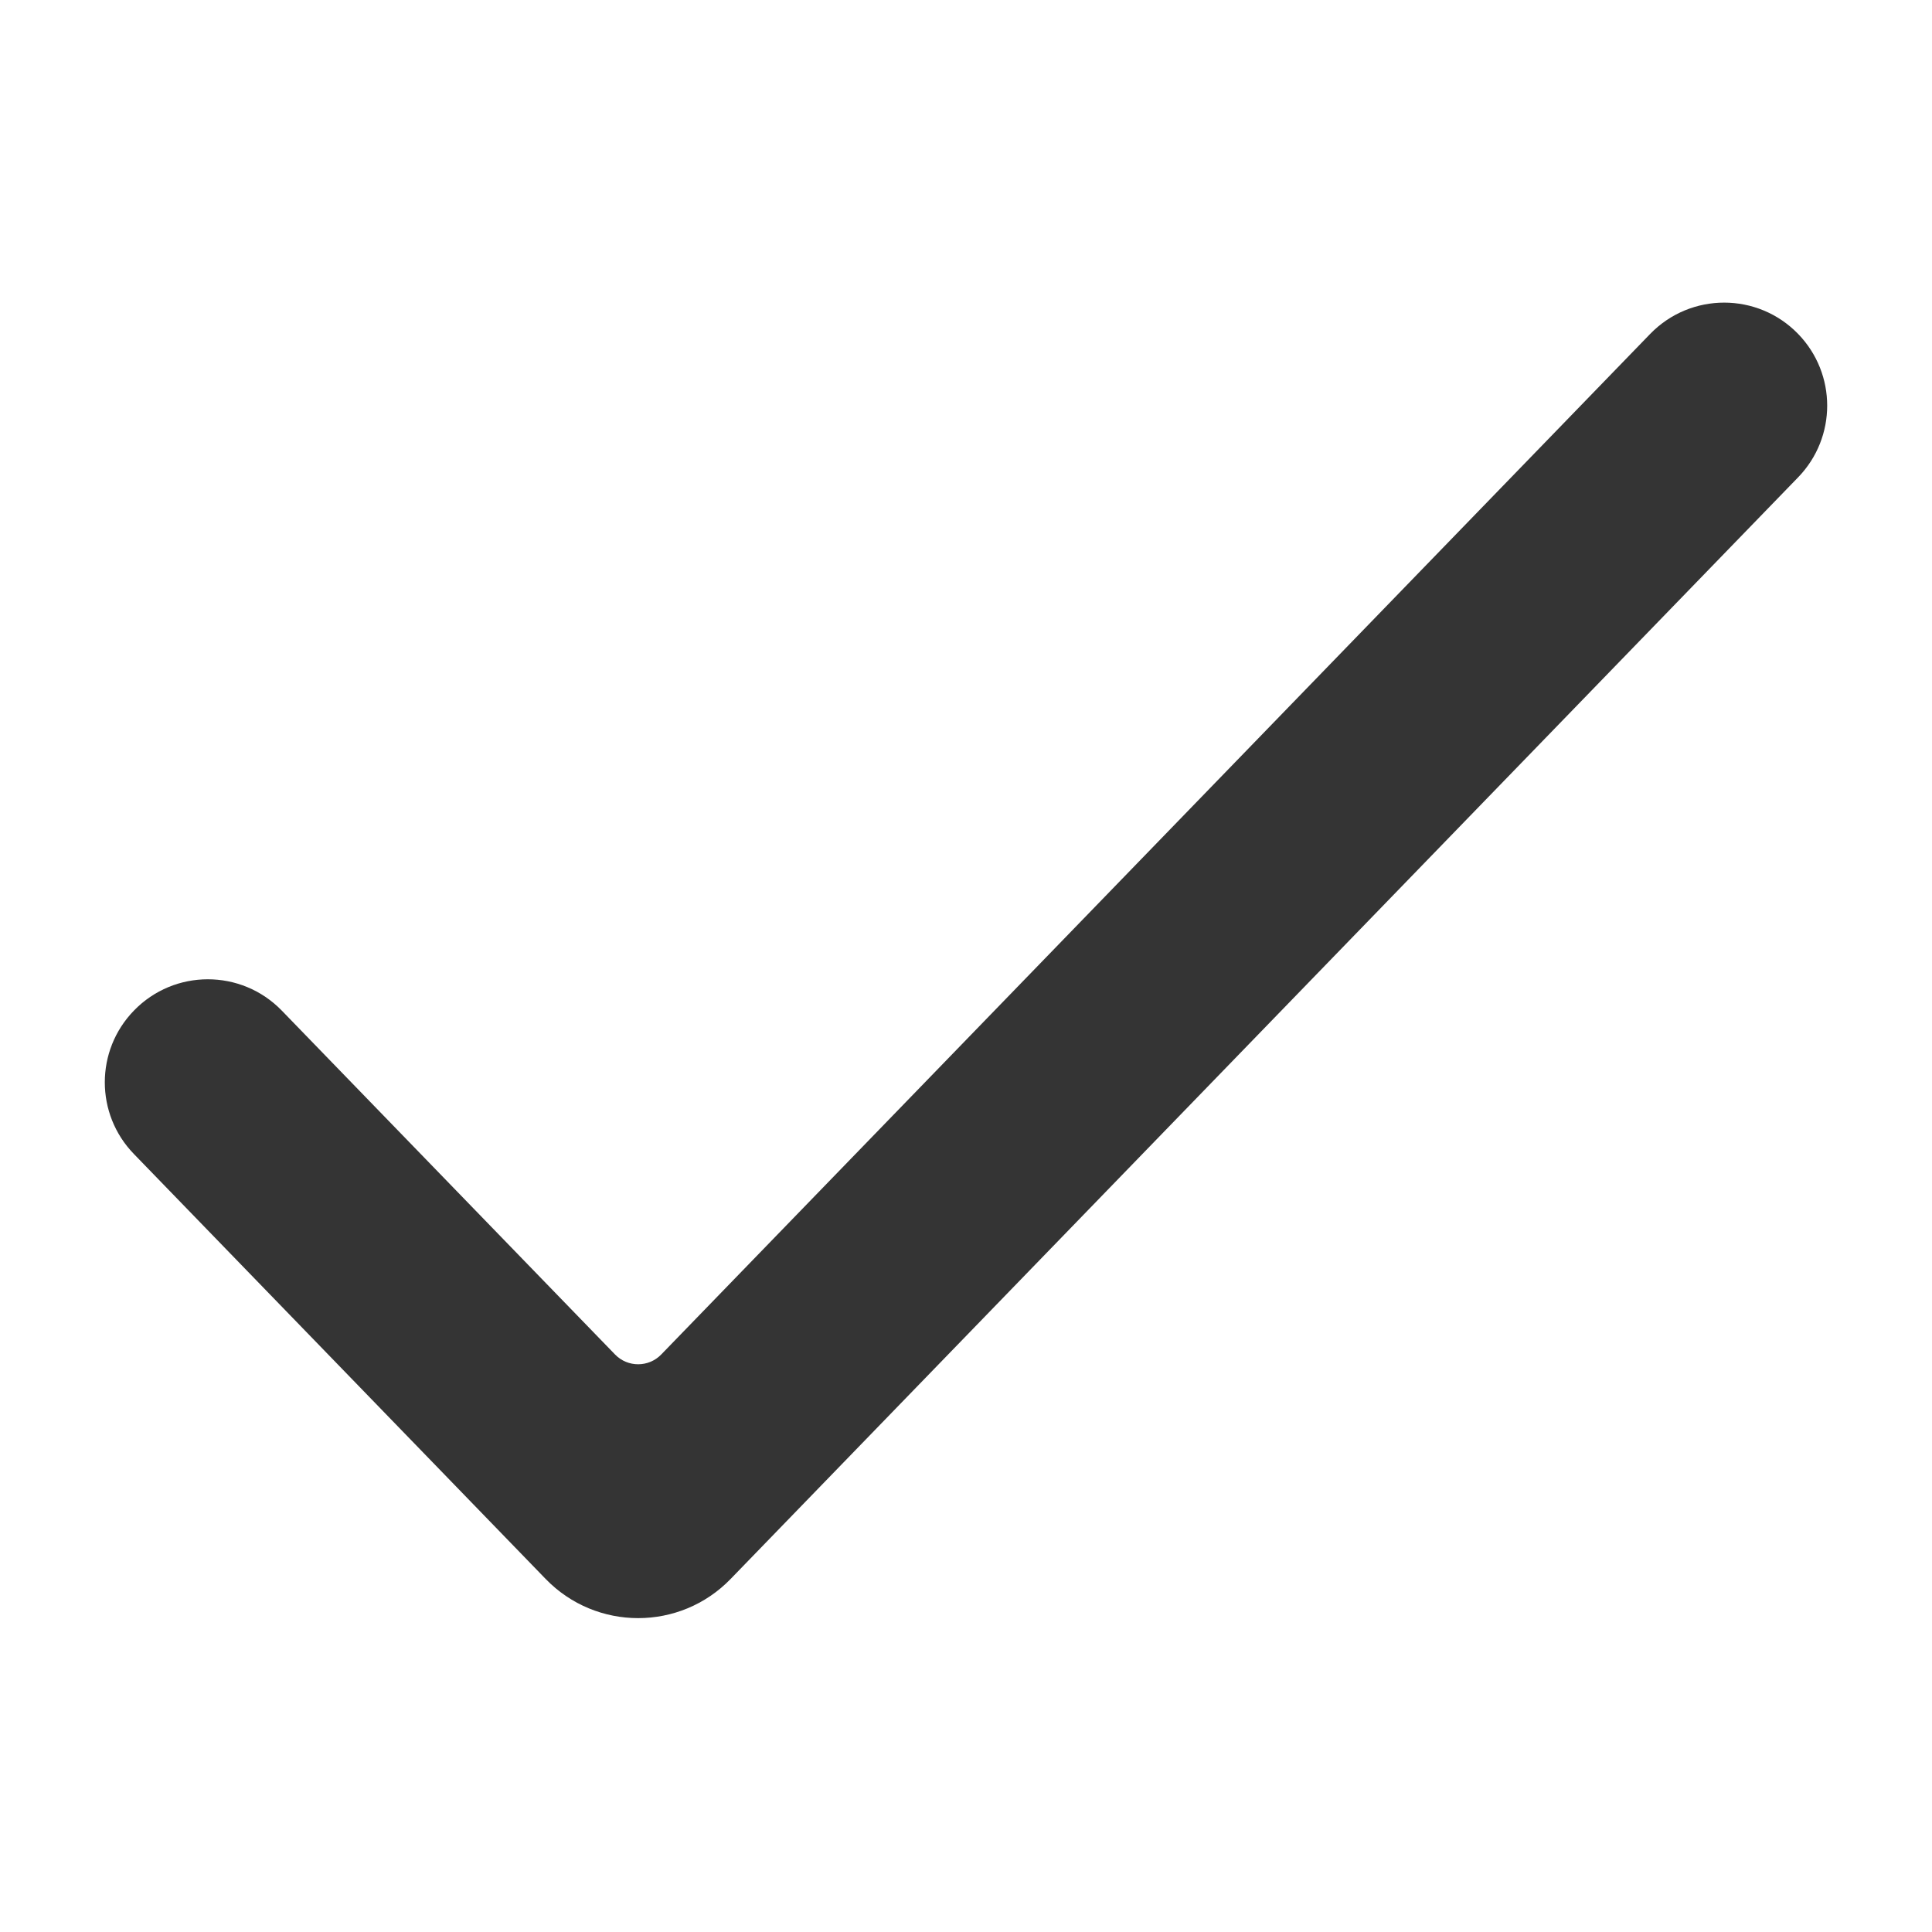
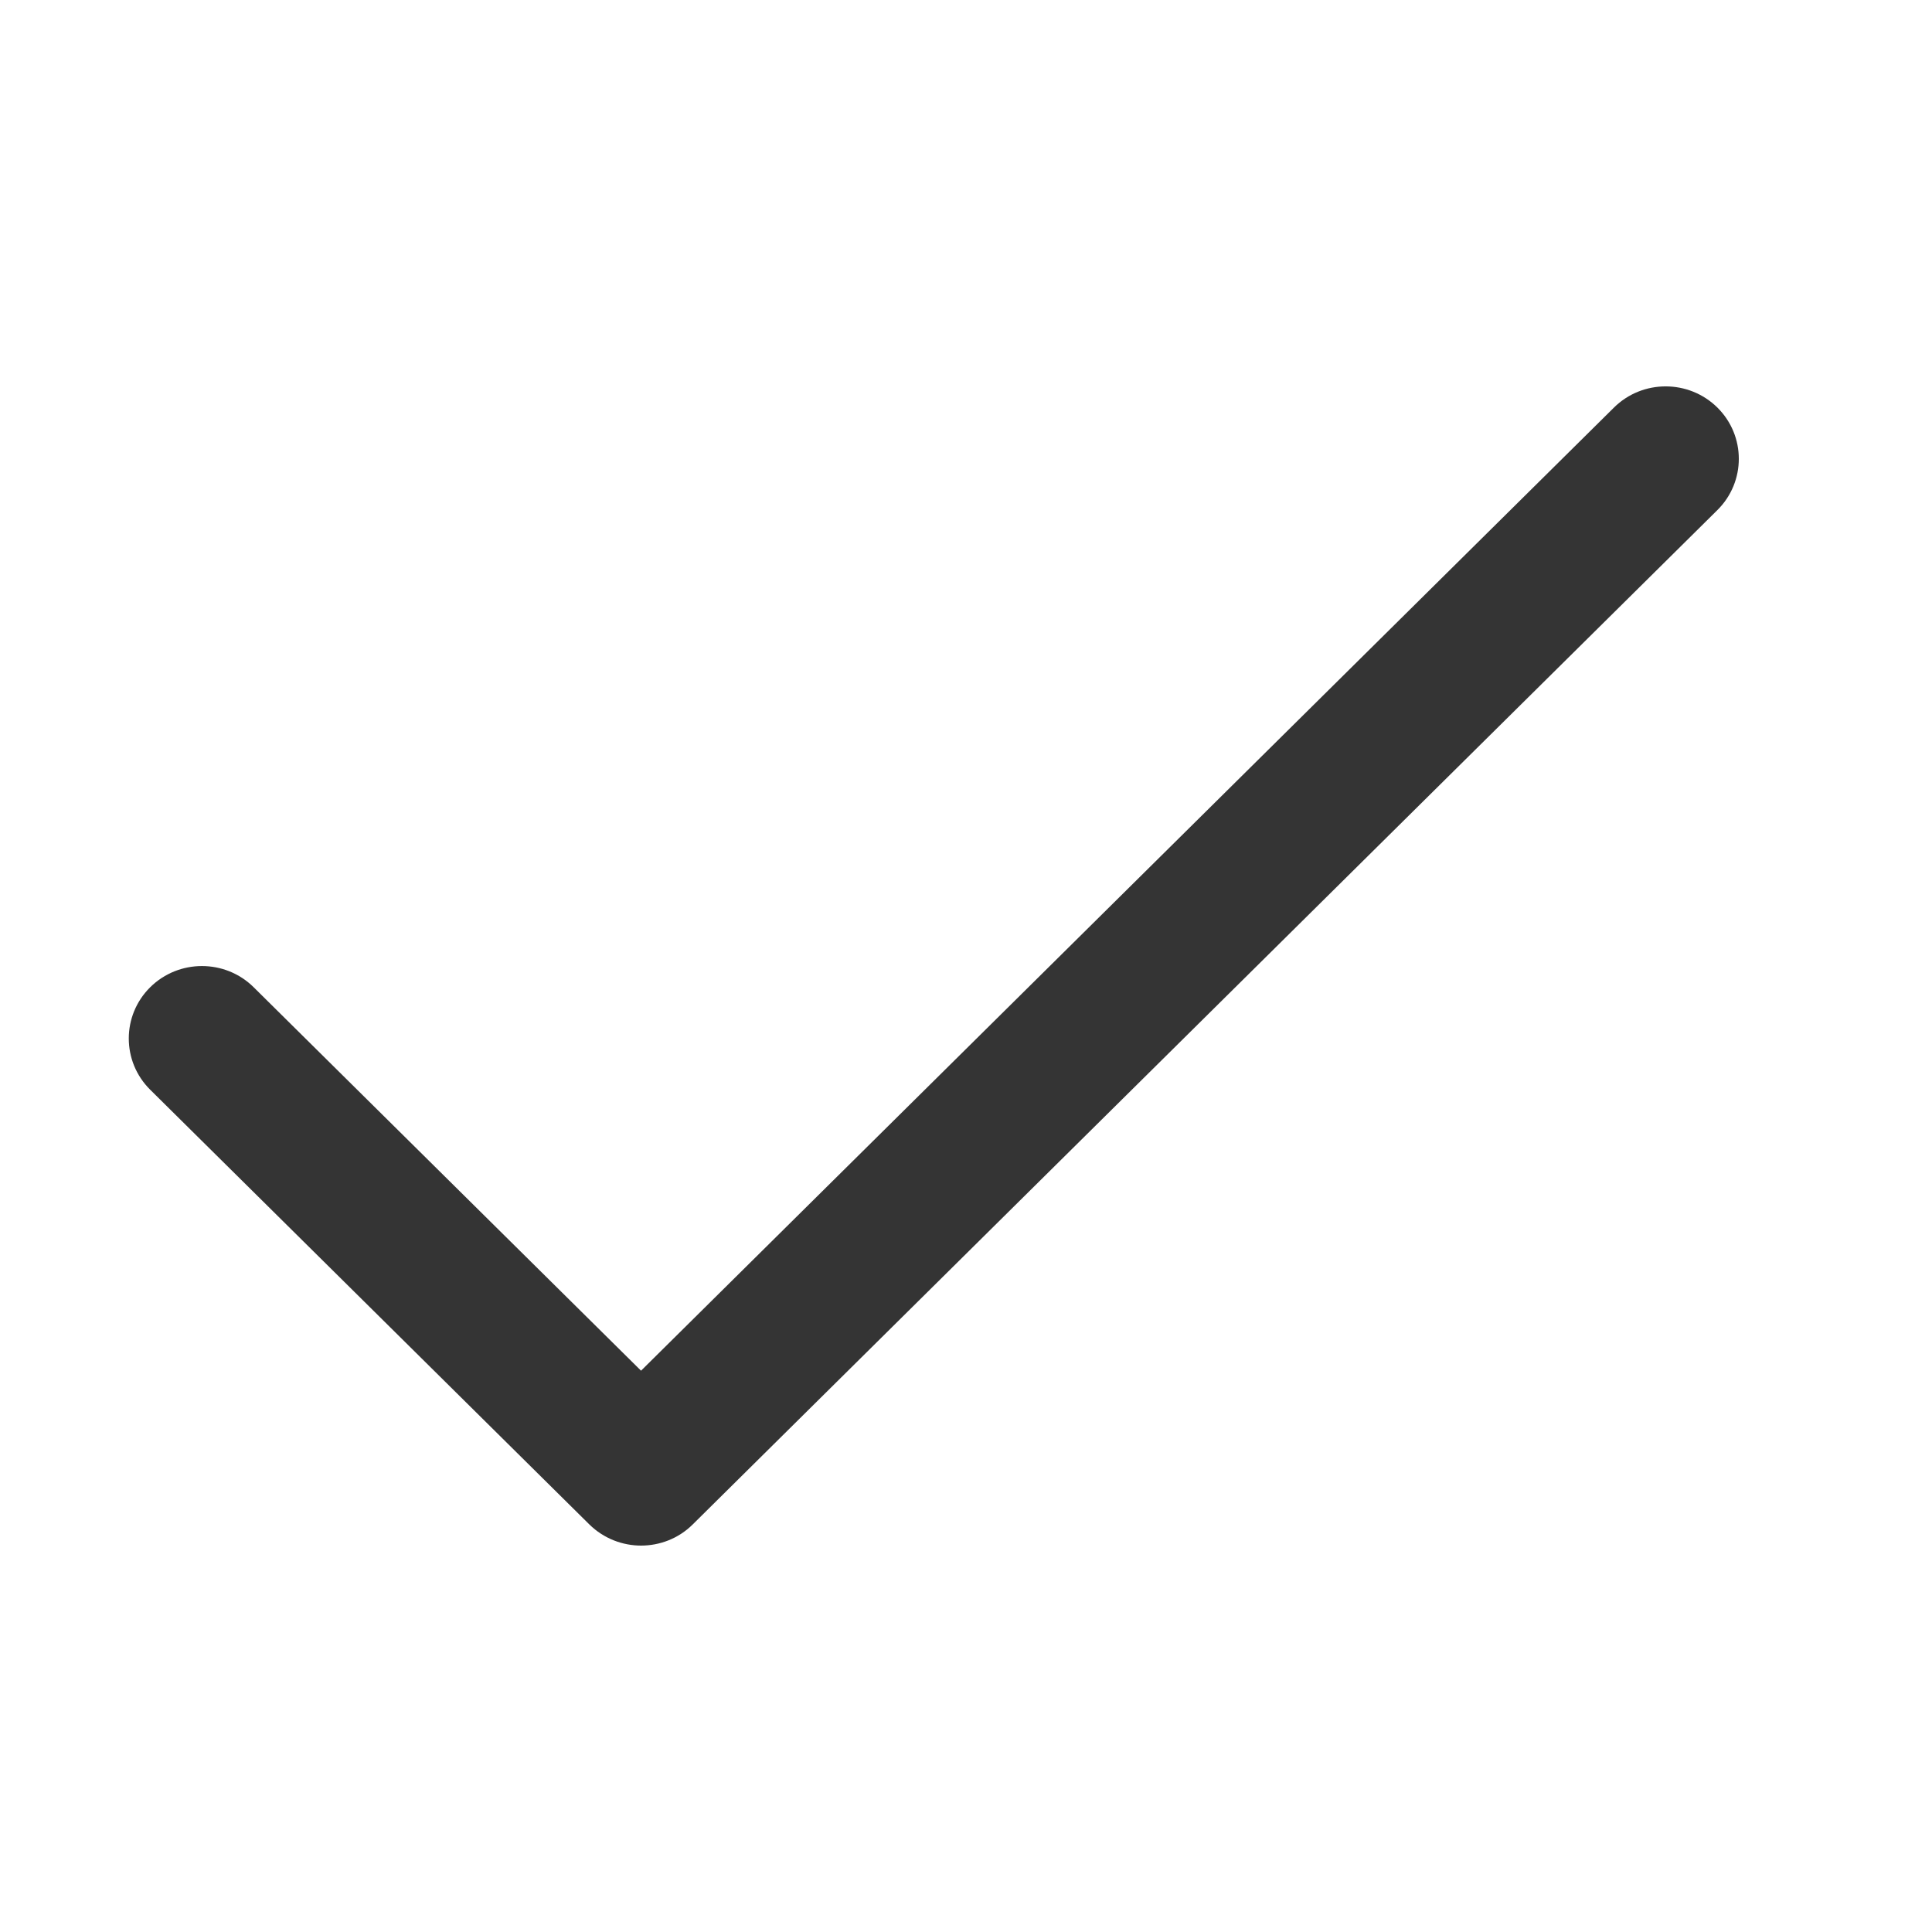
<svg xmlns="http://www.w3.org/2000/svg" width="30" height="30" viewBox="0 0 30 30" fill="none">
-   <path d="M10.268 21.032C10.072 21.235 9.746 21.235 9.55 21.032L4.376 15.693C3.747 15.044 2.707 15.044 2.079 15.693C1.477 16.313 1.477 17.299 2.079 17.919L8.473 24.518C9.259 25.329 10.56 25.329 11.345 24.518L27.921 7.412C28.523 6.791 28.523 5.806 27.921 5.185C27.293 4.537 26.253 4.537 25.624 5.185L10.268 21.032Z" fill="#343434" />
+   <path d="M9.956 24C9.665 24 9.374 23.89 9.152 23.672L2.332 16.921C1.889 16.482 1.889 15.769 2.332 15.33C2.776 14.891 3.496 14.891 3.939 15.33L9.954 21.284L25.061 6.329C25.504 5.89 26.224 5.89 26.668 6.329C27.111 6.768 27.111 7.481 26.668 7.92L10.756 23.672C10.534 23.892 10.243 24 9.952 24H9.956Z" fill="#343434" />
</svg>
